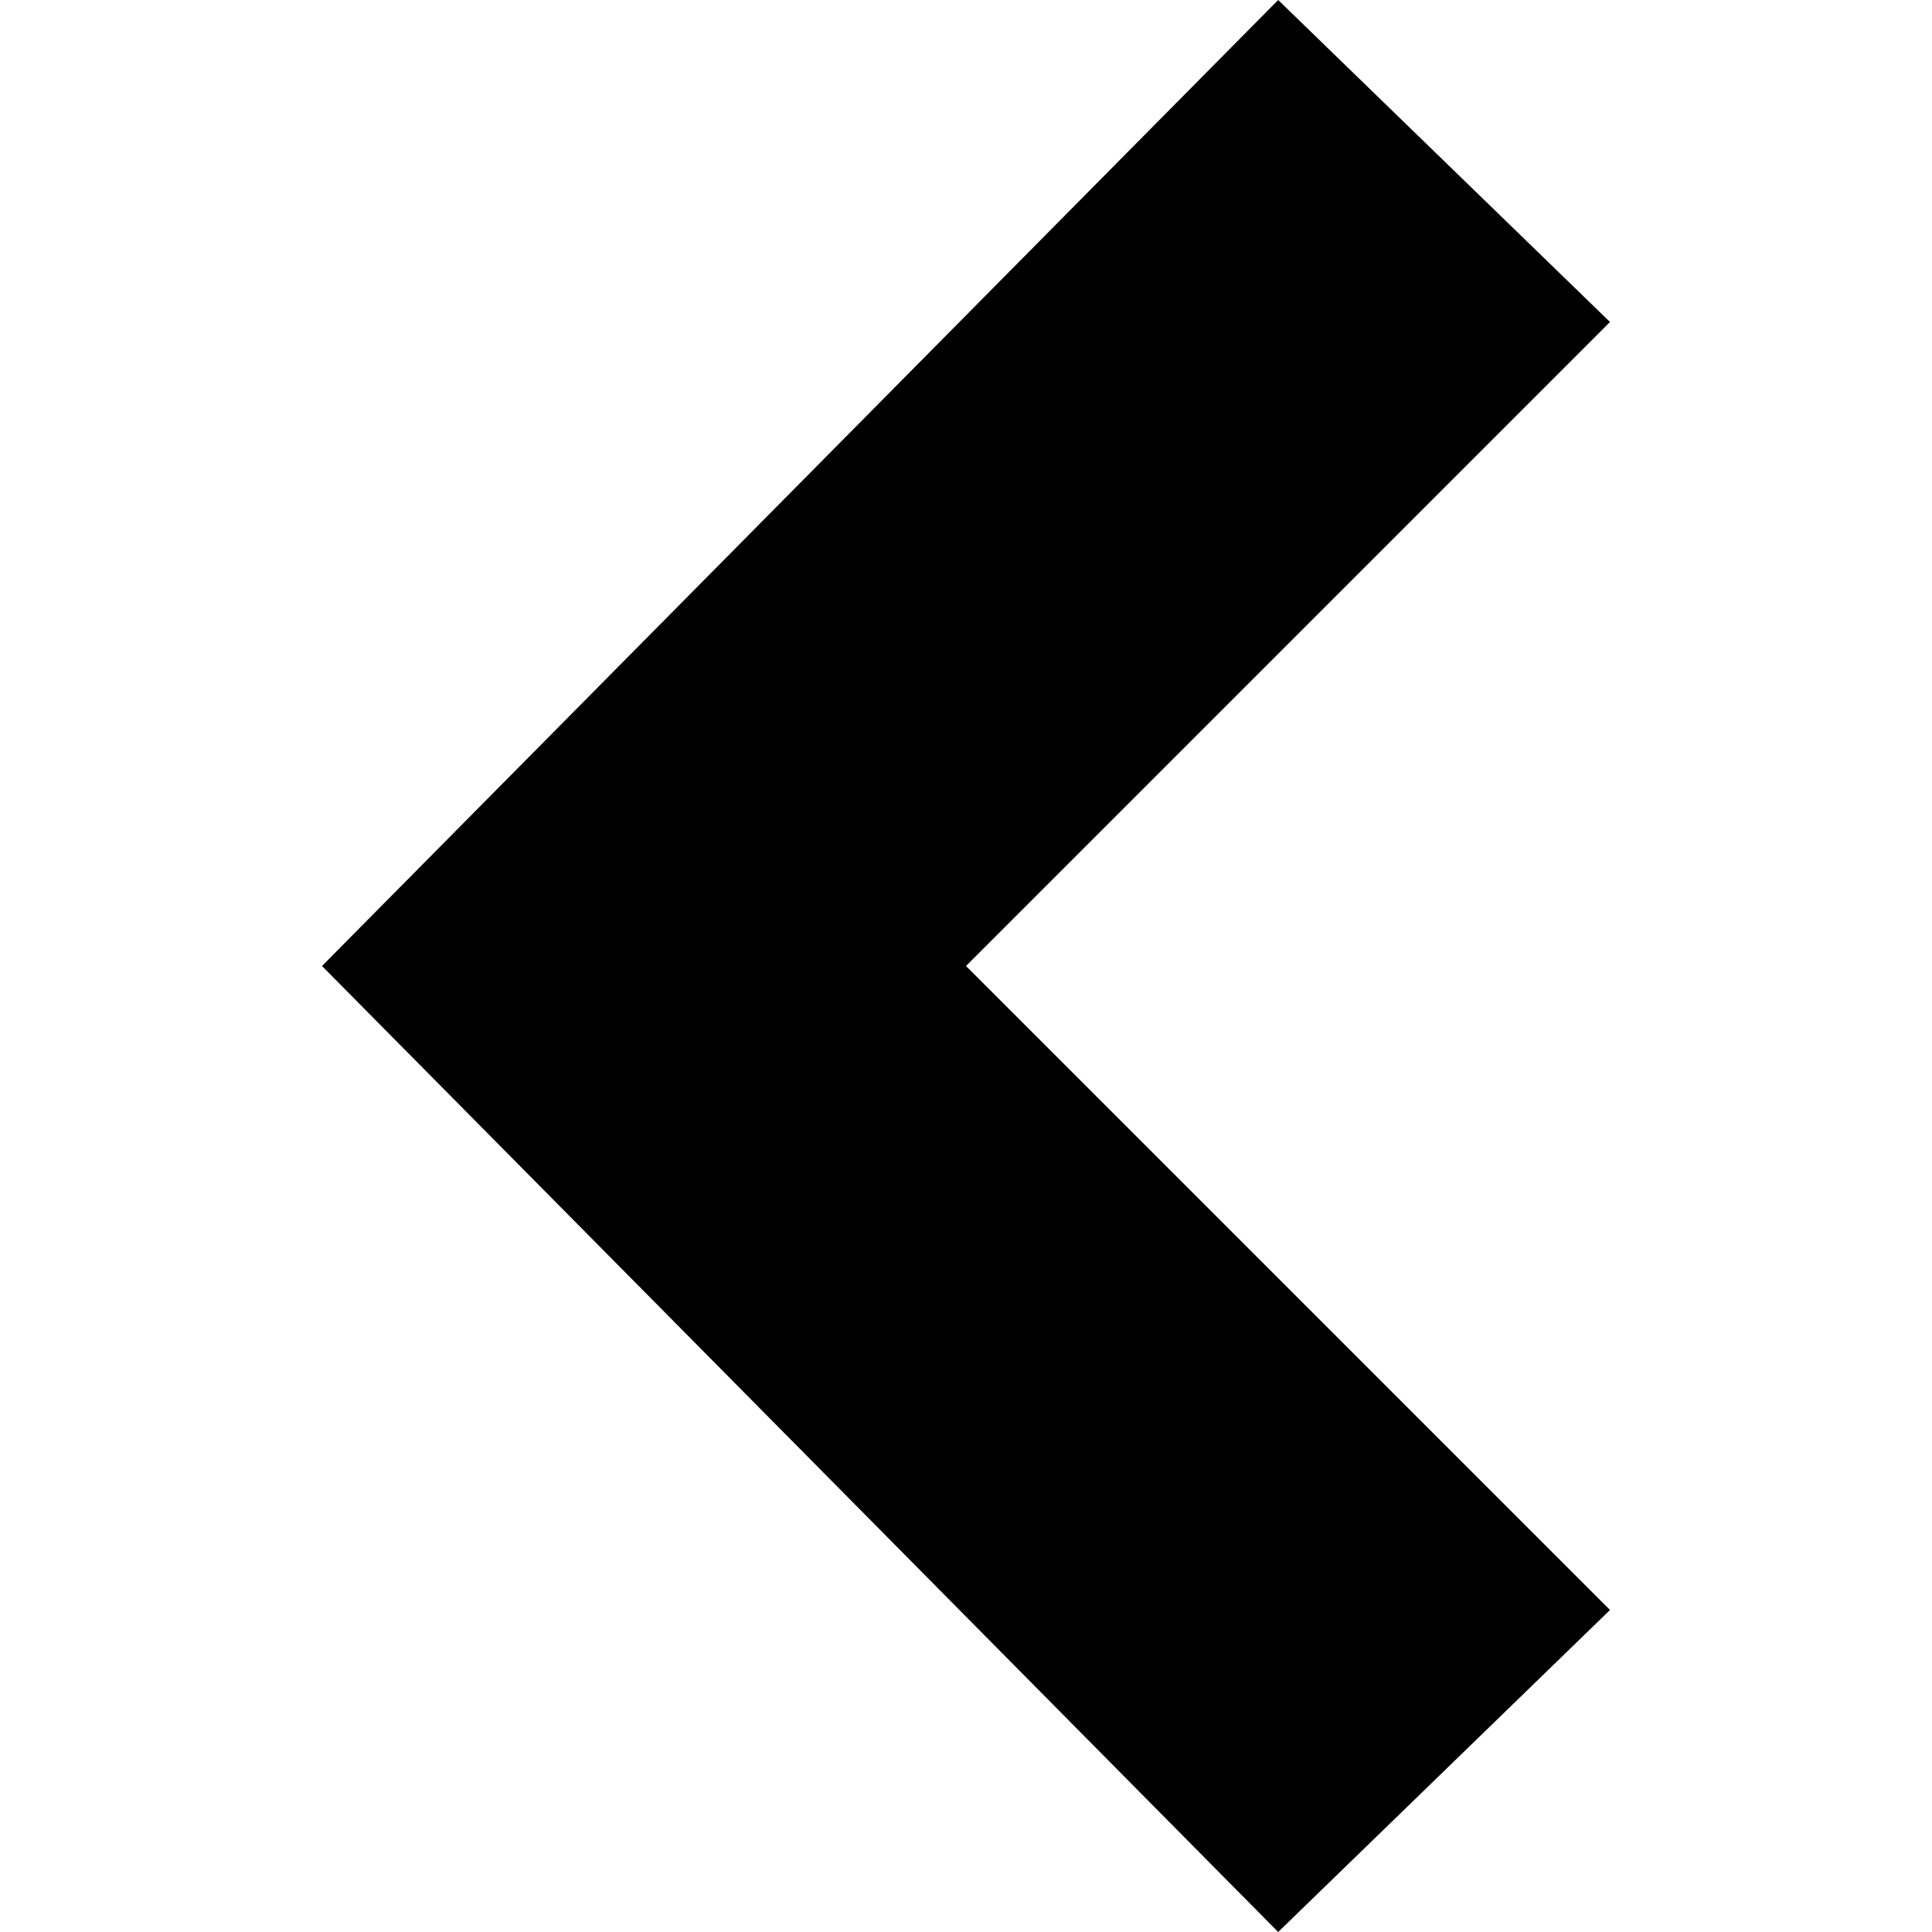
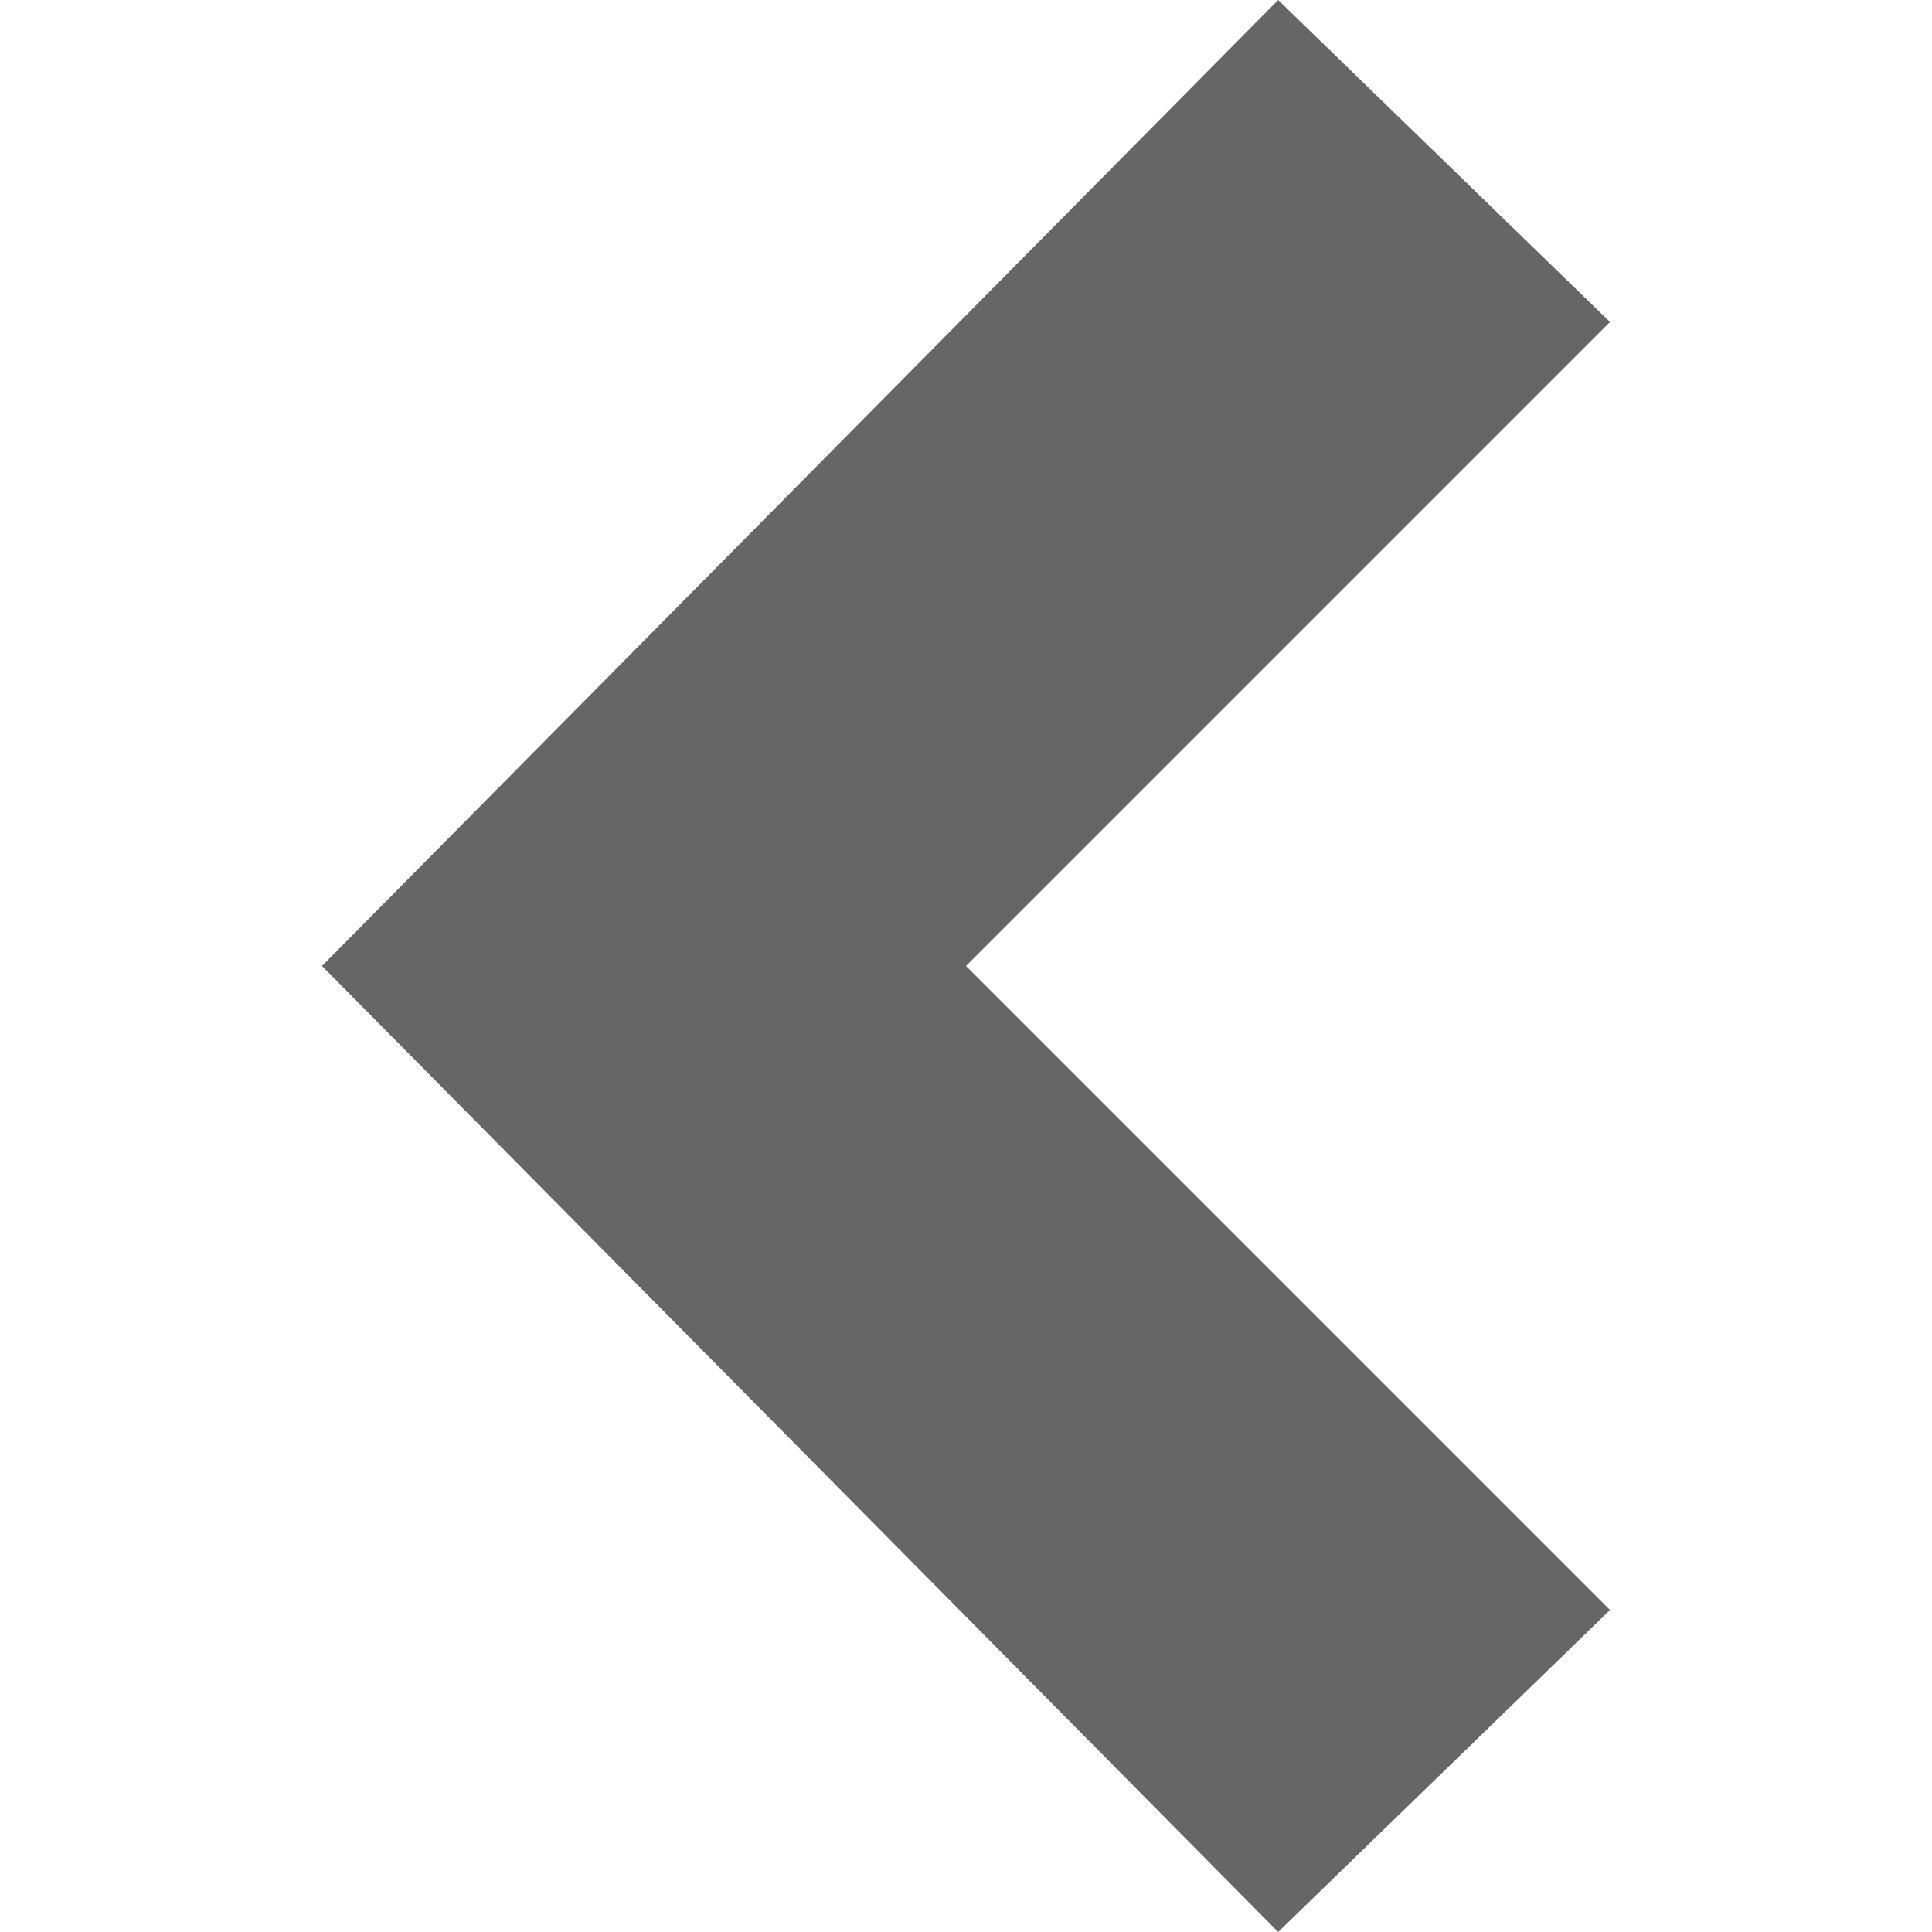
<svg xmlns="http://www.w3.org/2000/svg" width="24" height="24" viewBox="0 0 24 24" version="1.1" id="svg4">
  <defs id="defs8" />
-   <path d="M 15.878,0 20,4 12,12 20,20 15.878,24 4,12 Z" id="path2" />
+   <path d="M 15.878,0 20,4 12,12 20,20 15.878,24 4,12 Z" id="path2" fill="#666" />
</svg>
